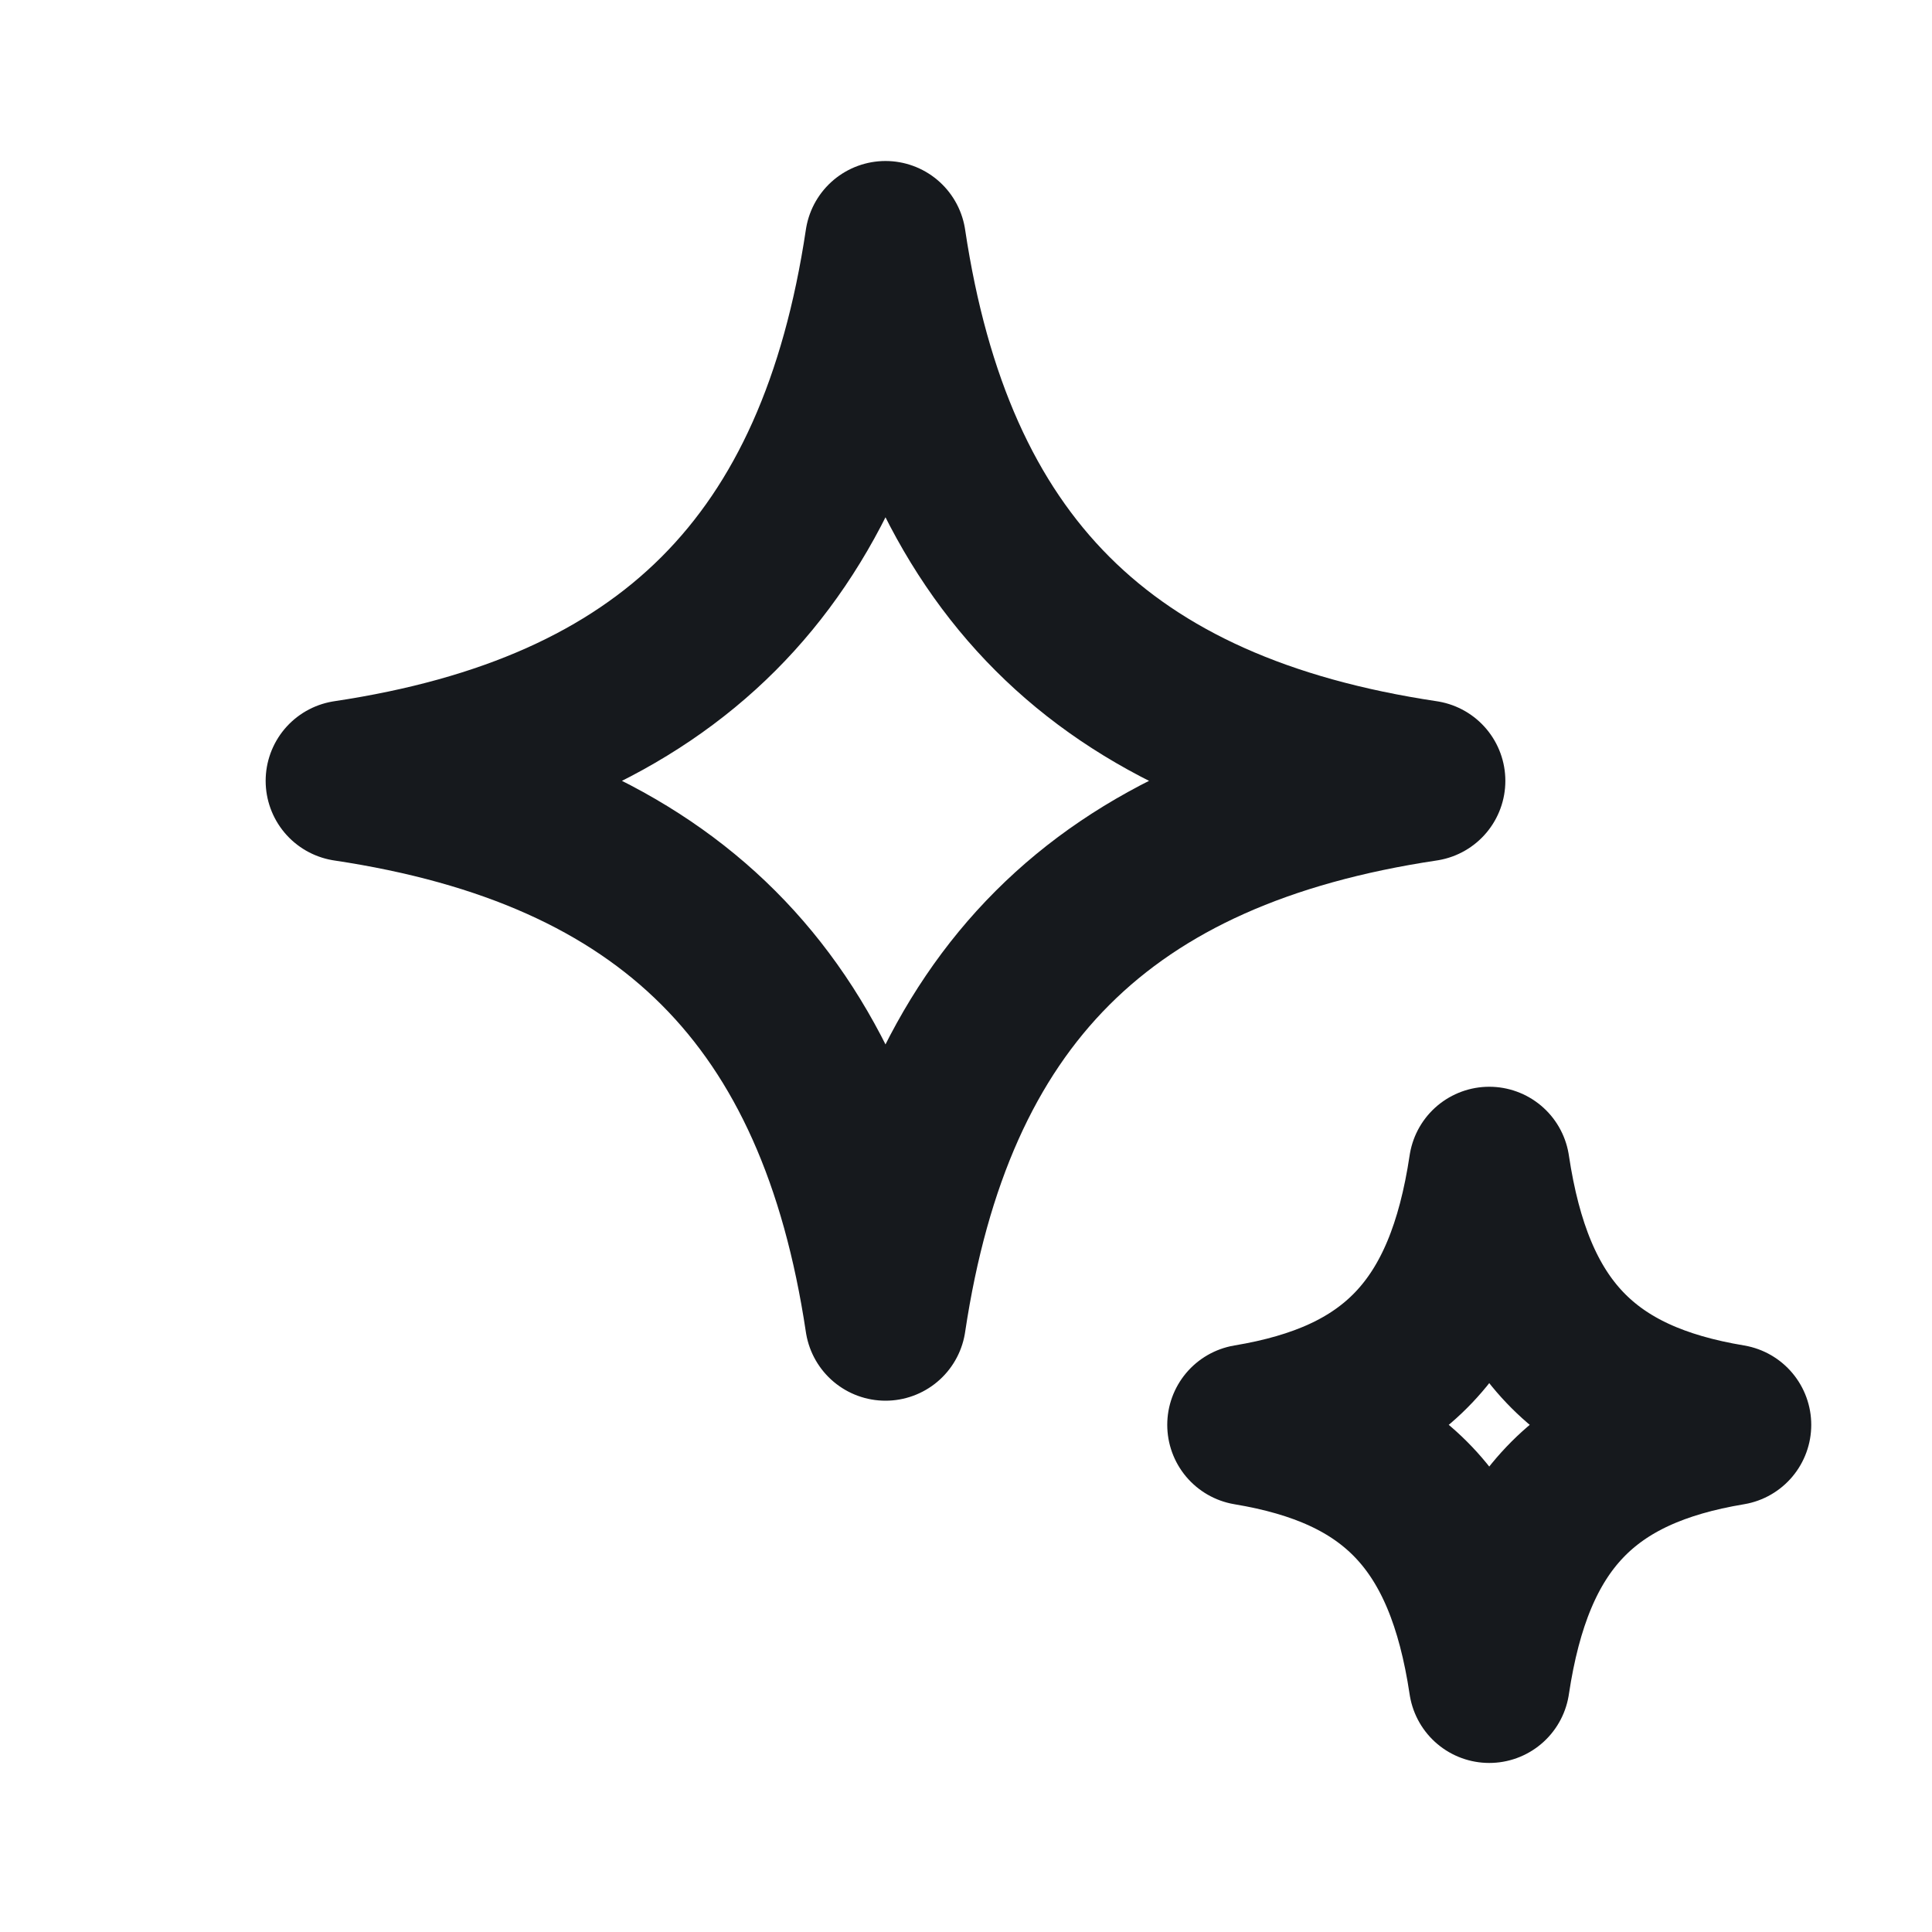
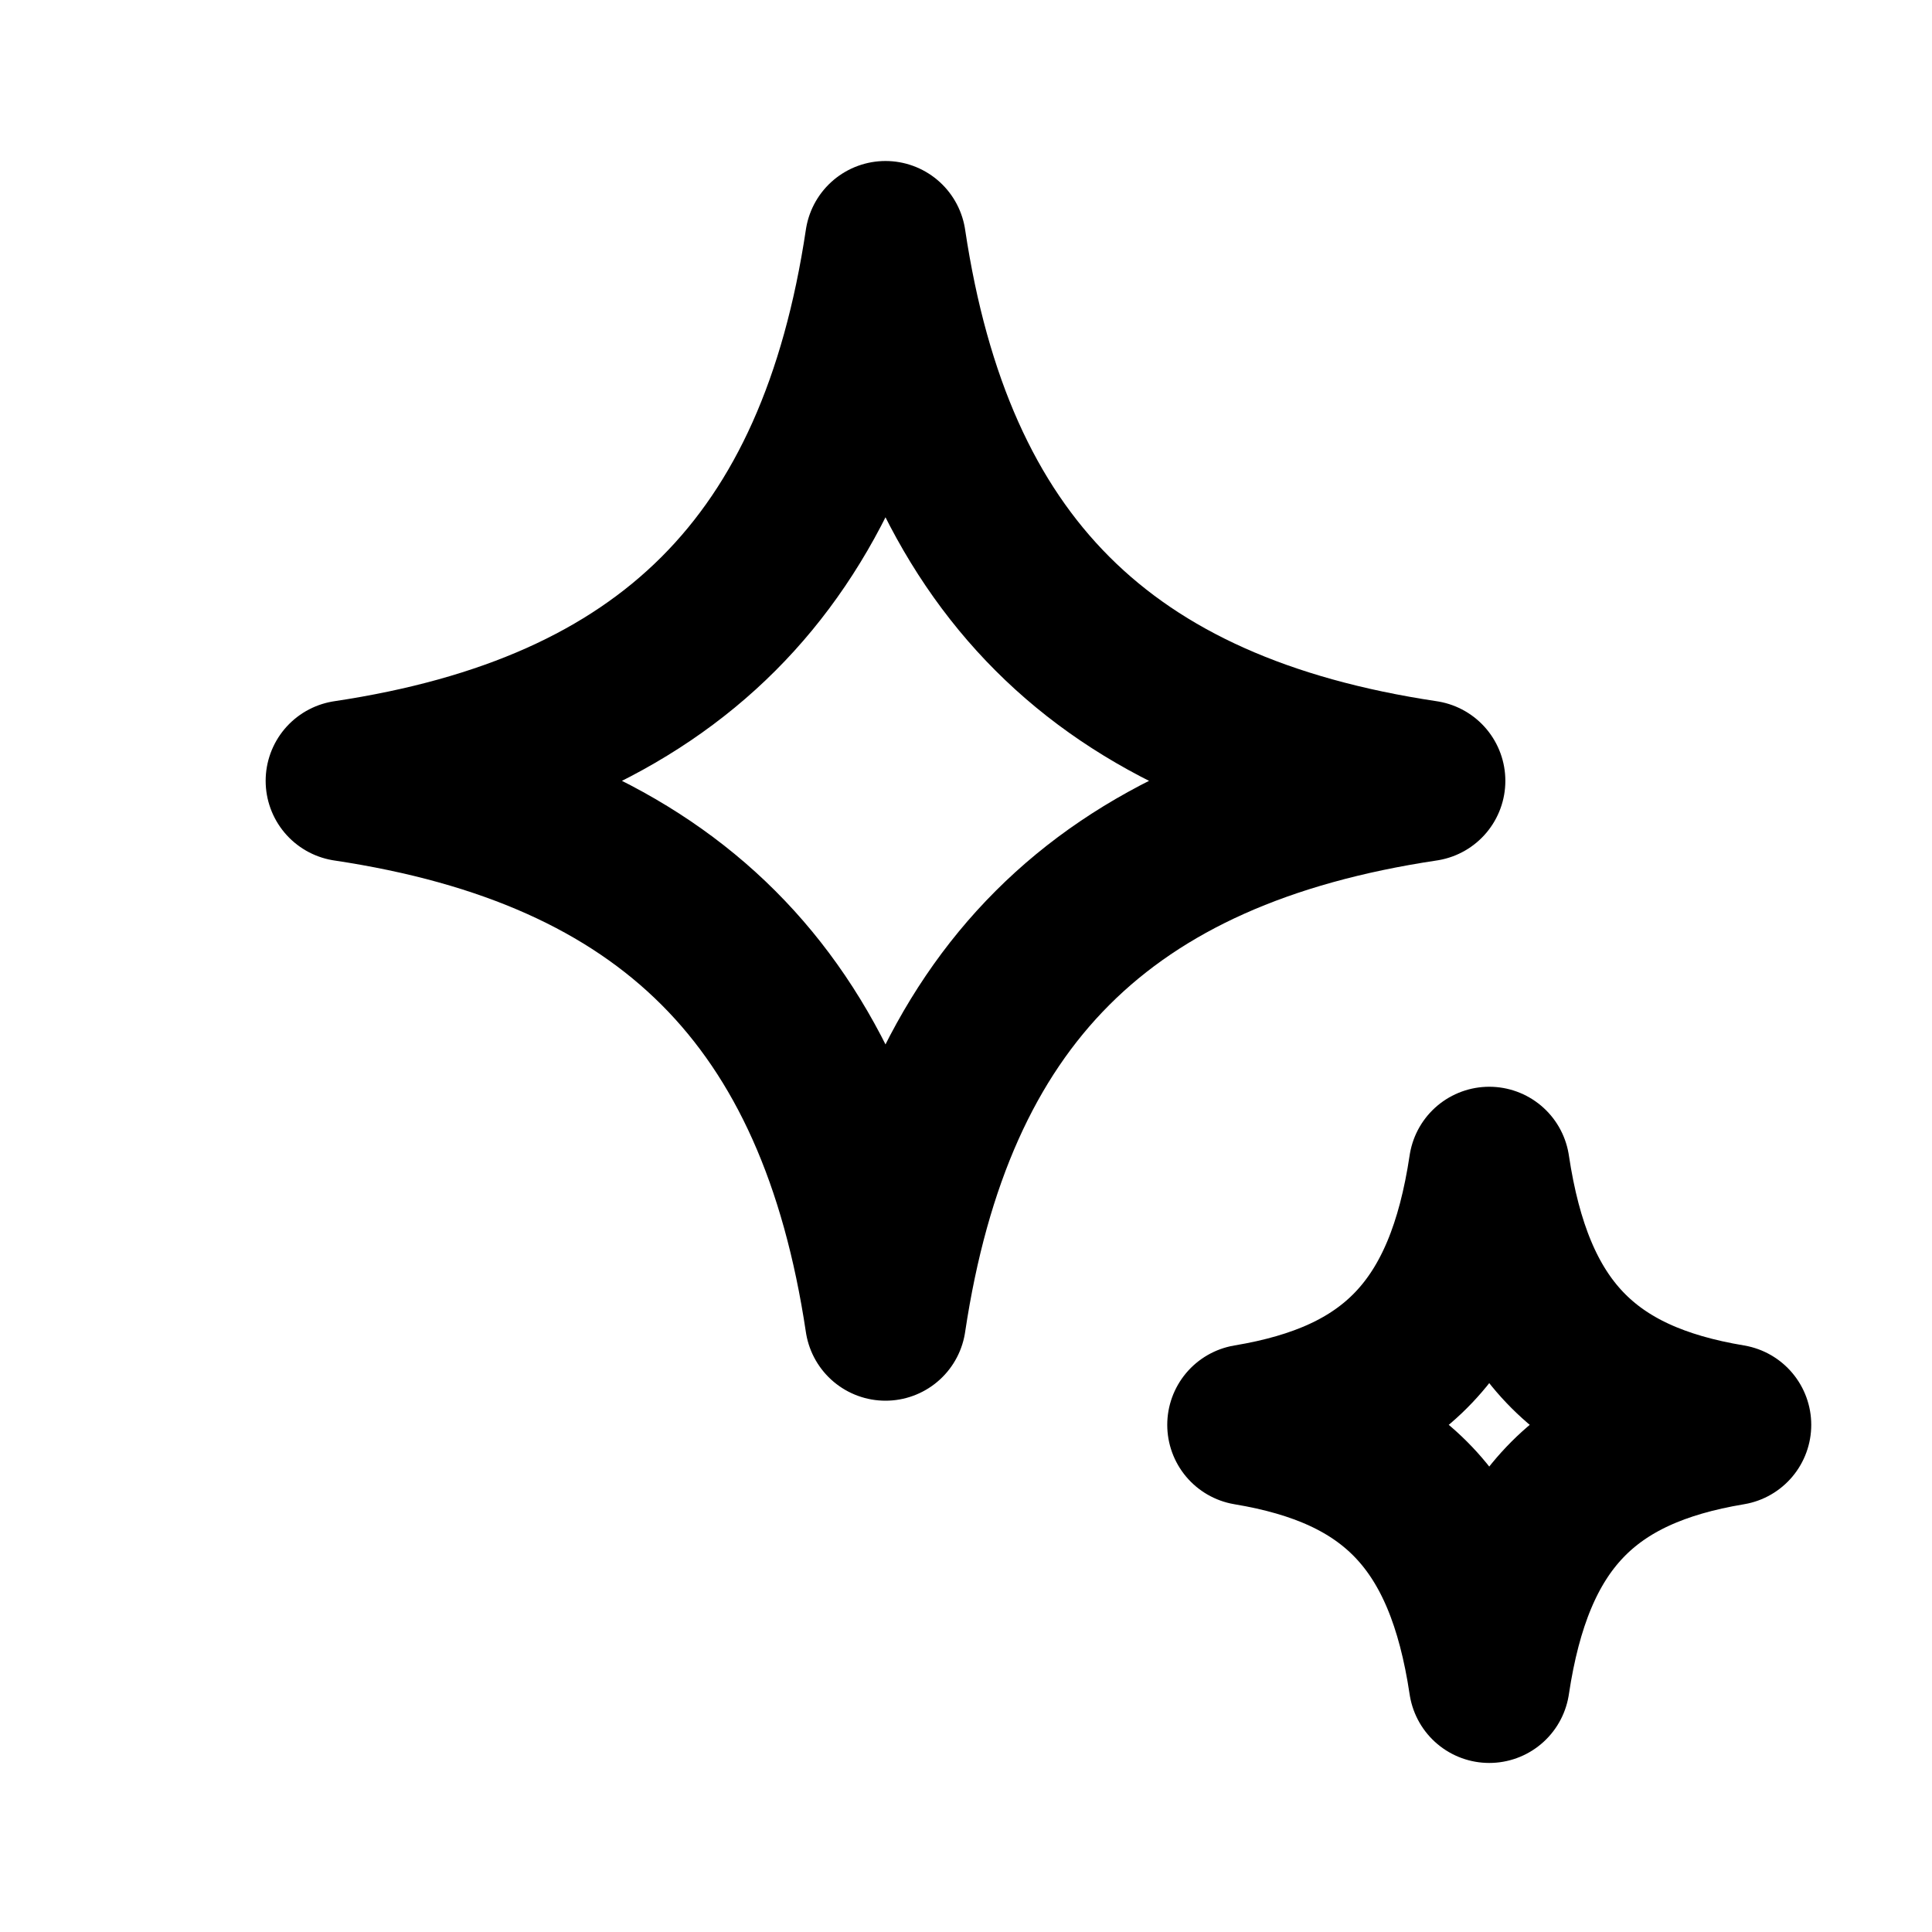
- <svg xmlns="http://www.w3.org/2000/svg" viewBox="0 0 24 24" width="24" height="24" fill="none" stroke="#16191D" stroke-width="2" stroke-linecap="round" stroke-linejoin="round">
+ <svg xmlns="http://www.w3.org/2000/svg" fill="none" stroke="currentColor" stroke-width="2.0" stroke-linecap="round" stroke-linejoin="round" viewBox="0 0 24 24">
  <path d="M11 3c.6 4 2.7 6.1 6.7 6.7-4 .6-6.1 2.7-6.7 6.7-.6-4-2.7-6.1-6.7-6.7C8.3 9.1 10.4 7 11 3ZM18.5 14.5c.3 2 1.2 2.9 3 3.2-1.8.3-2.7 1.2-3 3.2-.3-2-1.2-2.9-3-3.2 1.8-.3 2.7-1.2 3-3.2Z" />
</svg>
